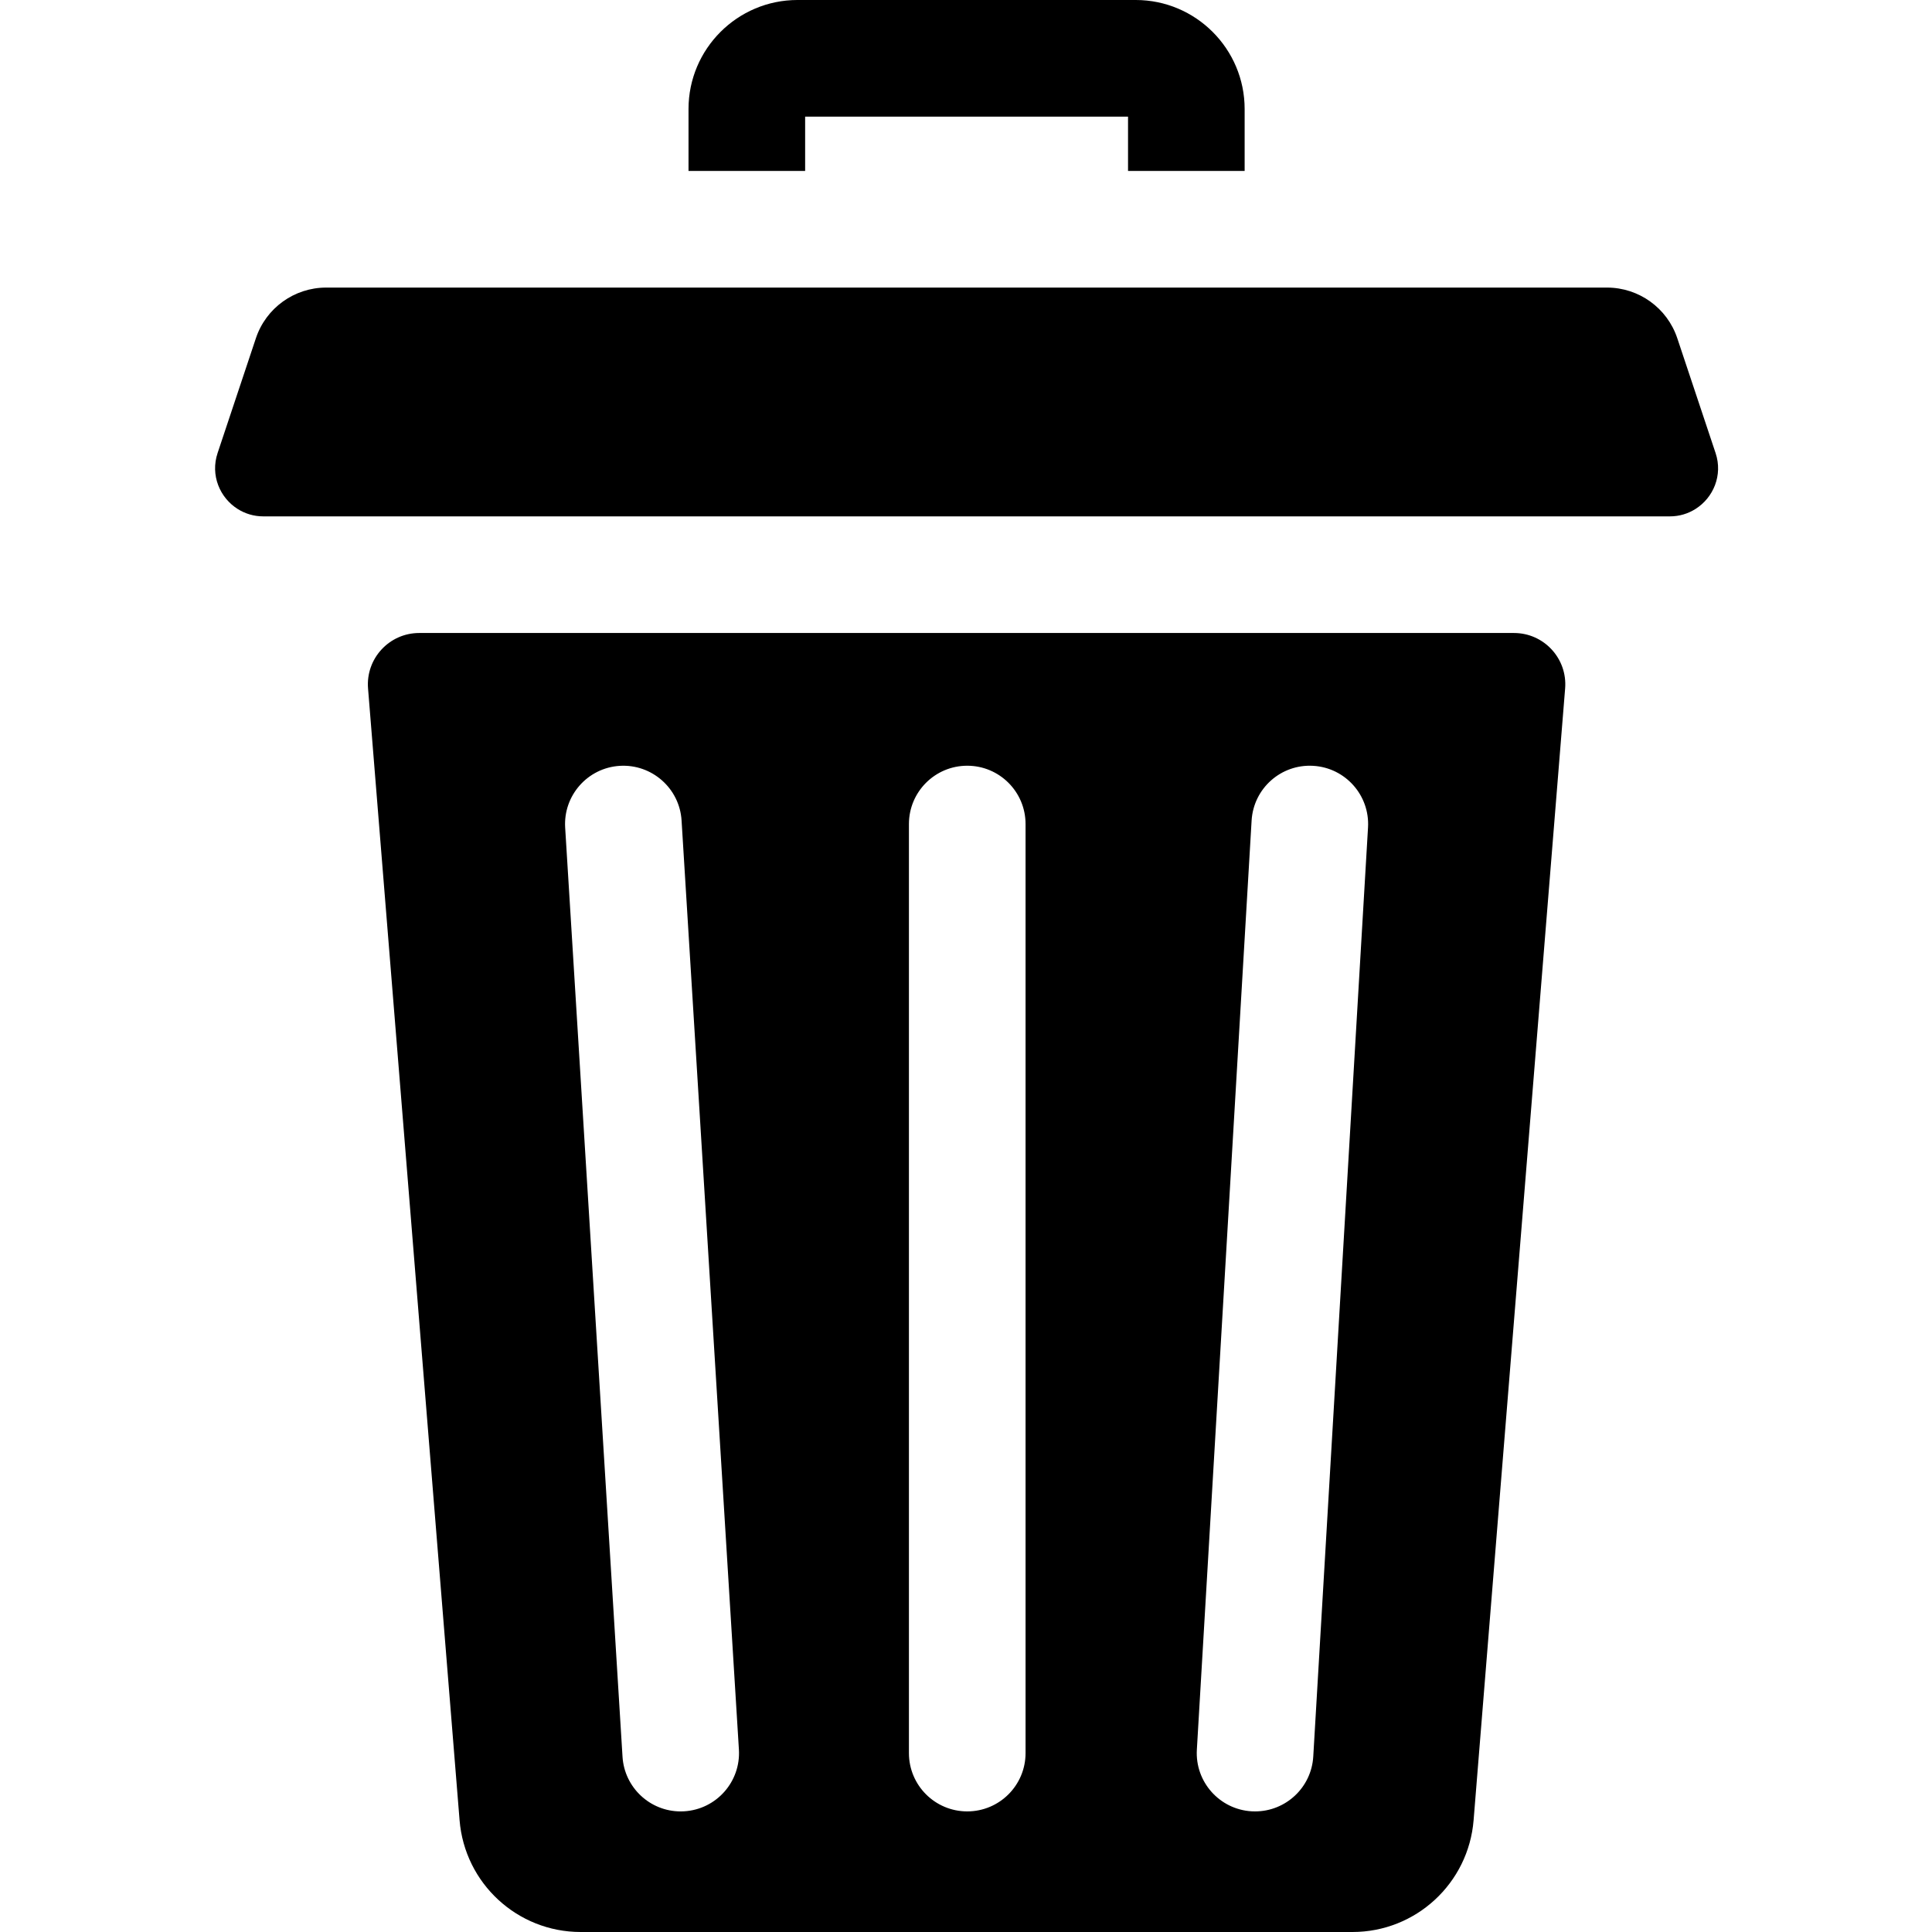
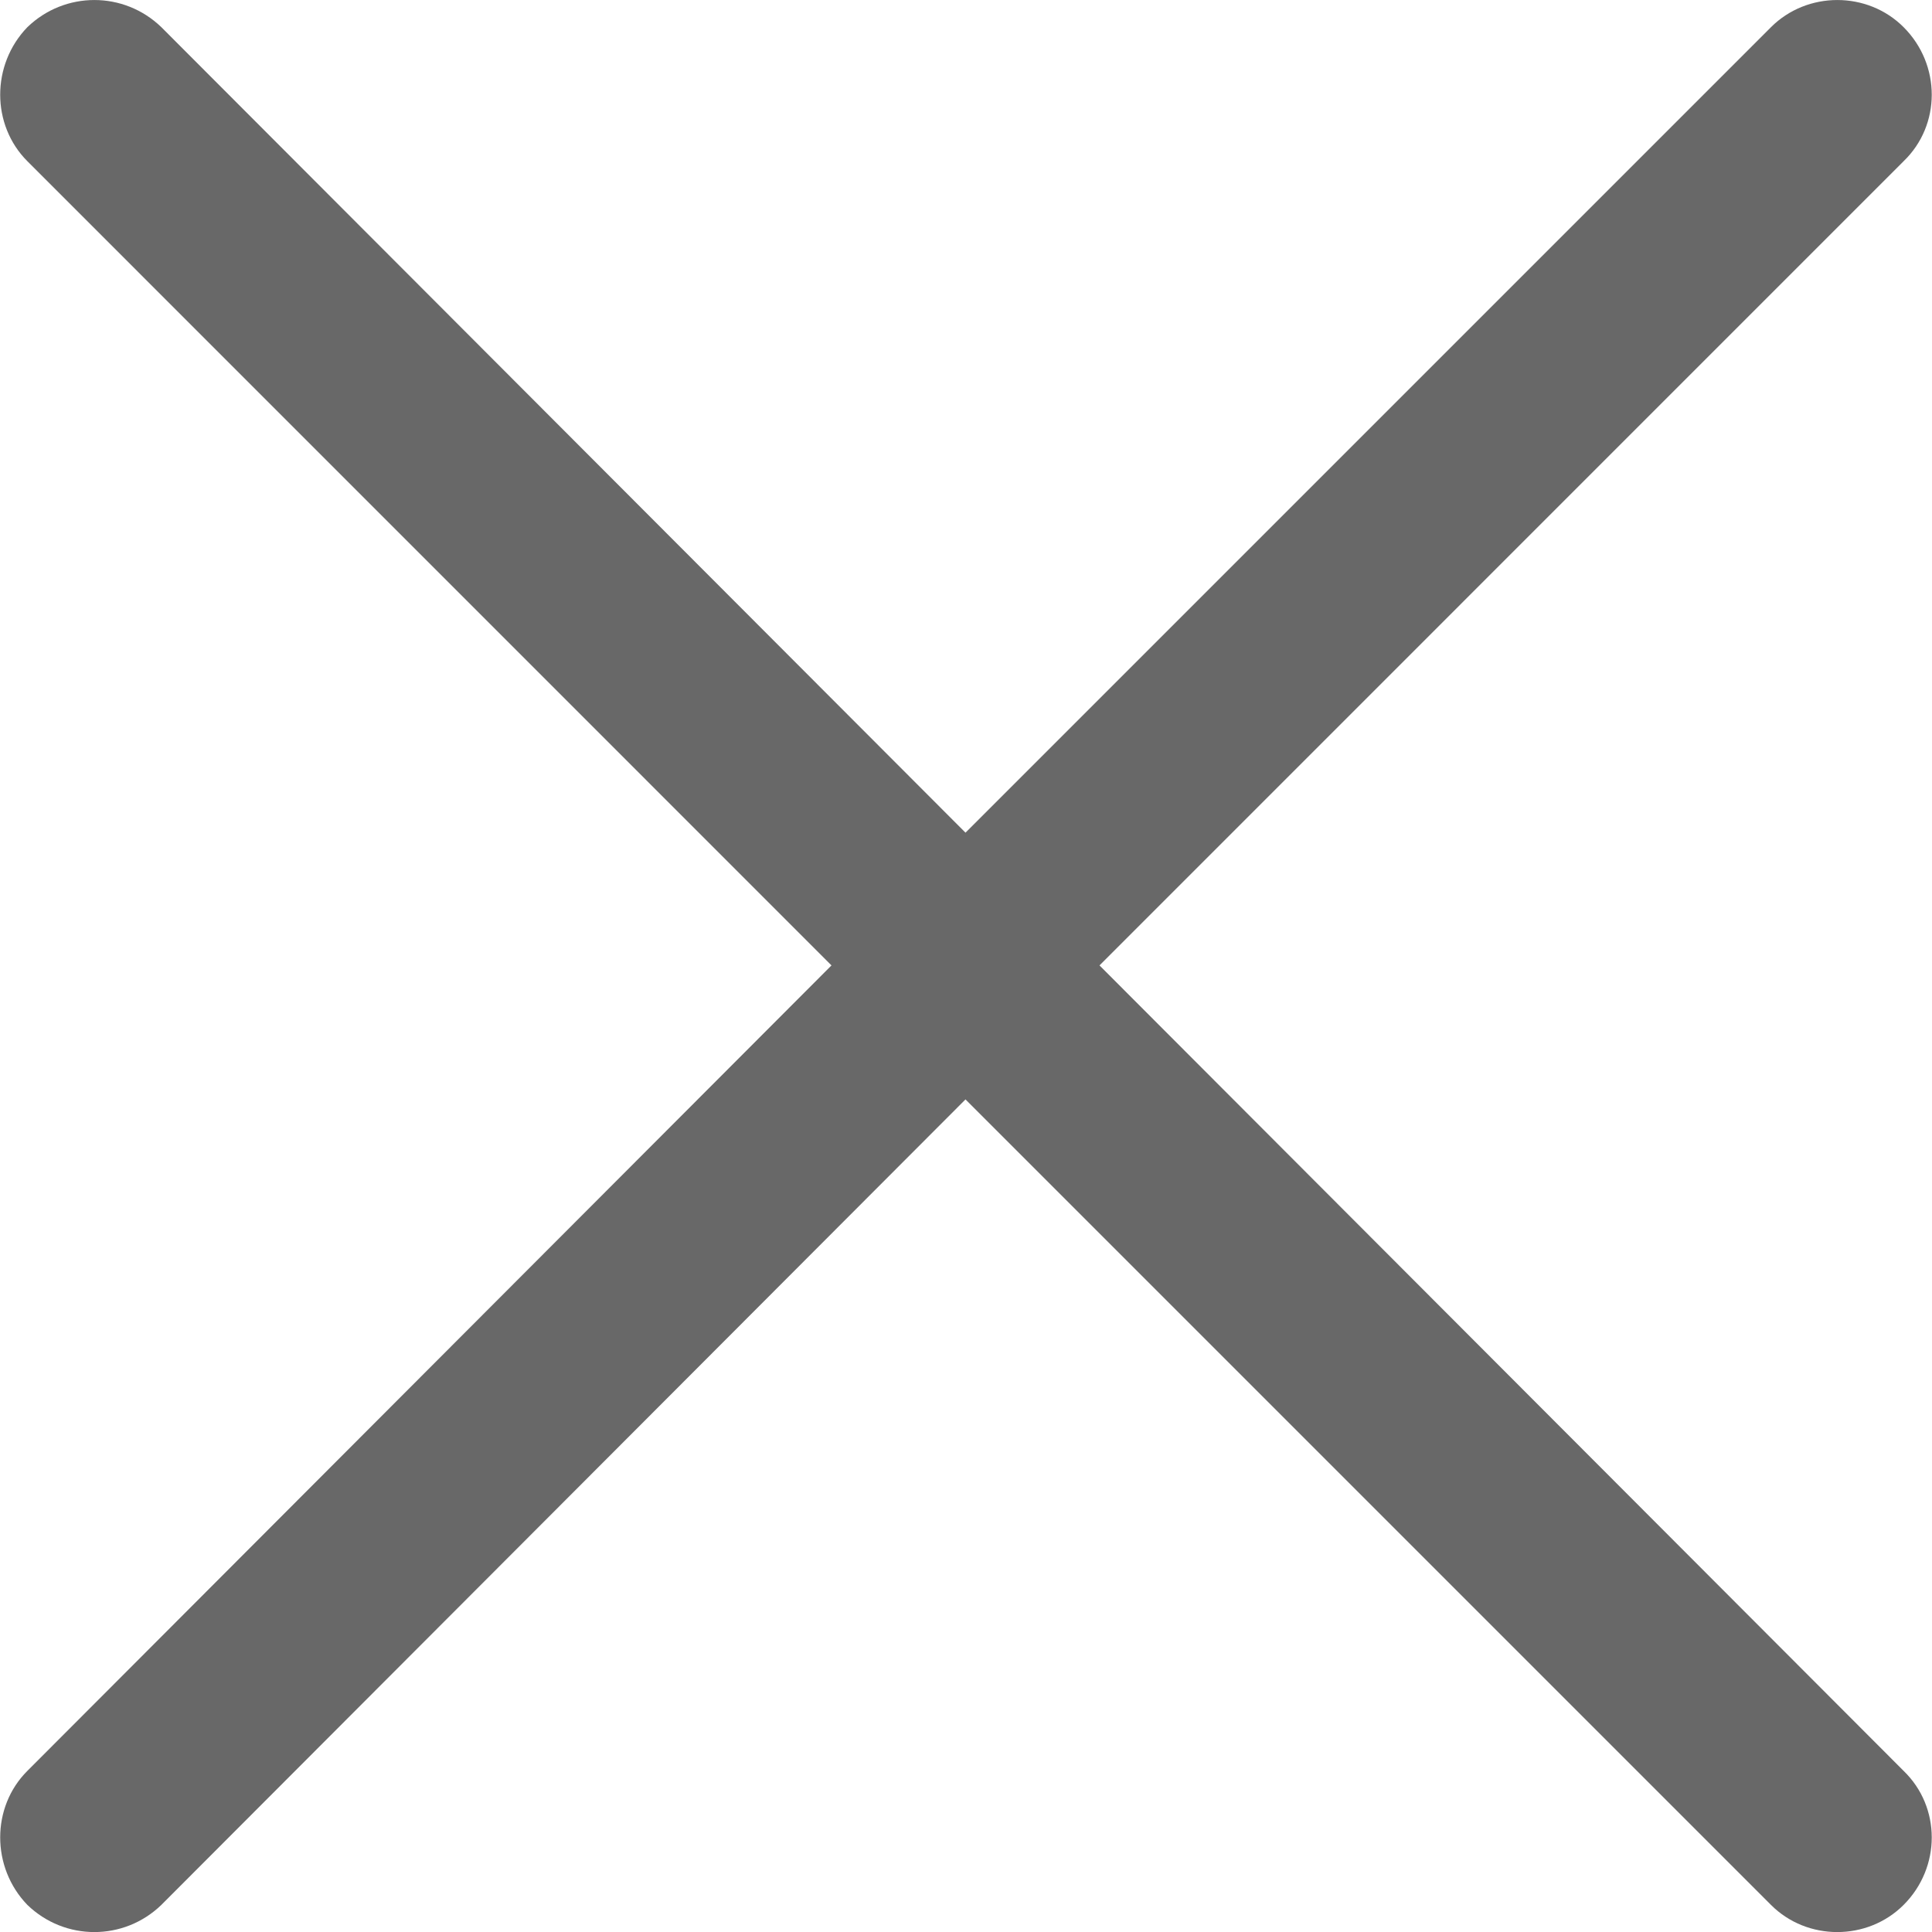
- <svg xmlns="http://www.w3.org/2000/svg" height="512pt" viewBox="-57 0 512 512" width="512pt">
-   <path d="m156.371 30.906h85.57v14.398h30.902v-16.414c.004-15.93-12.949-28.891-28.871-28.891h-89.633c-15.922 0-28.875 12.961-28.875 28.891v16.414h30.906zm0 0" />
-   <path d="m344.211 167.75h-290.109c-7.949 0-14.207 6.781-13.566 14.707l24.254 299.906c1.352 16.742 15.316 29.637 32.094 29.637h204.543c16.777 0 30.742-12.895 32.094-29.641l24.254-299.902c.645-7.926-5.613-14.707-13.562-14.707zm-219.863 312.262c-.324.02-.648.031-.969.031-8.102 0-14.902-6.309-15.406-14.504l-15.199-246.207c-.523-8.52 5.957-15.852 14.473-16.375 8.488-.516 15.852 5.949 16.375 14.473l15.195 246.207c.527 8.52-5.953 15.848-14.469 16.375zm90.434-15.422c0 8.531-6.918 15.449-15.453 15.449s-15.453-6.918-15.453-15.449v-246.211c0-8.535 6.918-15.453 15.453-15.453 8.531 0 15.453 6.918 15.453 15.453zm90.758-245.301-14.512 246.207c-.48 8.211-7.293 14.543-15.41 14.543-.305 0-.613-.008-.922-.023-8.52-.504-15.02-7.816-14.516-16.336l14.508-246.211c.5-8.52 7.789-15.02 16.332-14.516 8.52.5 15.02 7.816 14.52 16.336zm0 0" />
-   <path d="m397.648 120.062-10.148-30.422c-2.676-8.02-10.184-13.43-18.641-13.43h-339.41c-8.453 0-15.965 5.41-18.637 13.43l-10.148 30.422c-1.957 5.867.59 11.852 5.344 14.836 1.938 1.215 4.23 1.945 6.75 1.945h372.797c2.52 0 4.816-.73 6.75-1.949 4.754-2.984 7.301-8.969 5.344-14.832zm0 0" />
+ <svg xmlns="http://www.w3.org/2000/svg" version="1.1" id="Capa_1" x="0px" y="0px" viewBox="0 0 22.88 22.88" style="enable-background:new 0 0 22.88 22.88;" xml:space="preserve" width="512px" height="512px">
+   <g>
+     <path d="M0.324,1.909c-0.429-0.429-0.429-1.143,0-1.587c0.444-0.429,1.143-0.429,1.587,0l9.523,9.539  l9.539-9.539c0.429-0.429,1.143-0.429,1.571,0c0.444,0.444,0.444,1.159,0,1.587l-9.523,9.524l9.523,9.539  c0.444,0.429,0.444,1.143,0,1.587c-0.429,0.429-1.143,0.429-1.571,0l-9.539-9.539l-9.523,9.539c-0.444,0.429-1.143,0.429-1.587,0  c-0.429-0.444-0.429-1.159,0-1.587l9.523-9.539L0.324,1.909z" data-original="#1E201D" class="active-path" data-old_color="#1E201D" fill="#686868" />
+   </g>
</svg>
